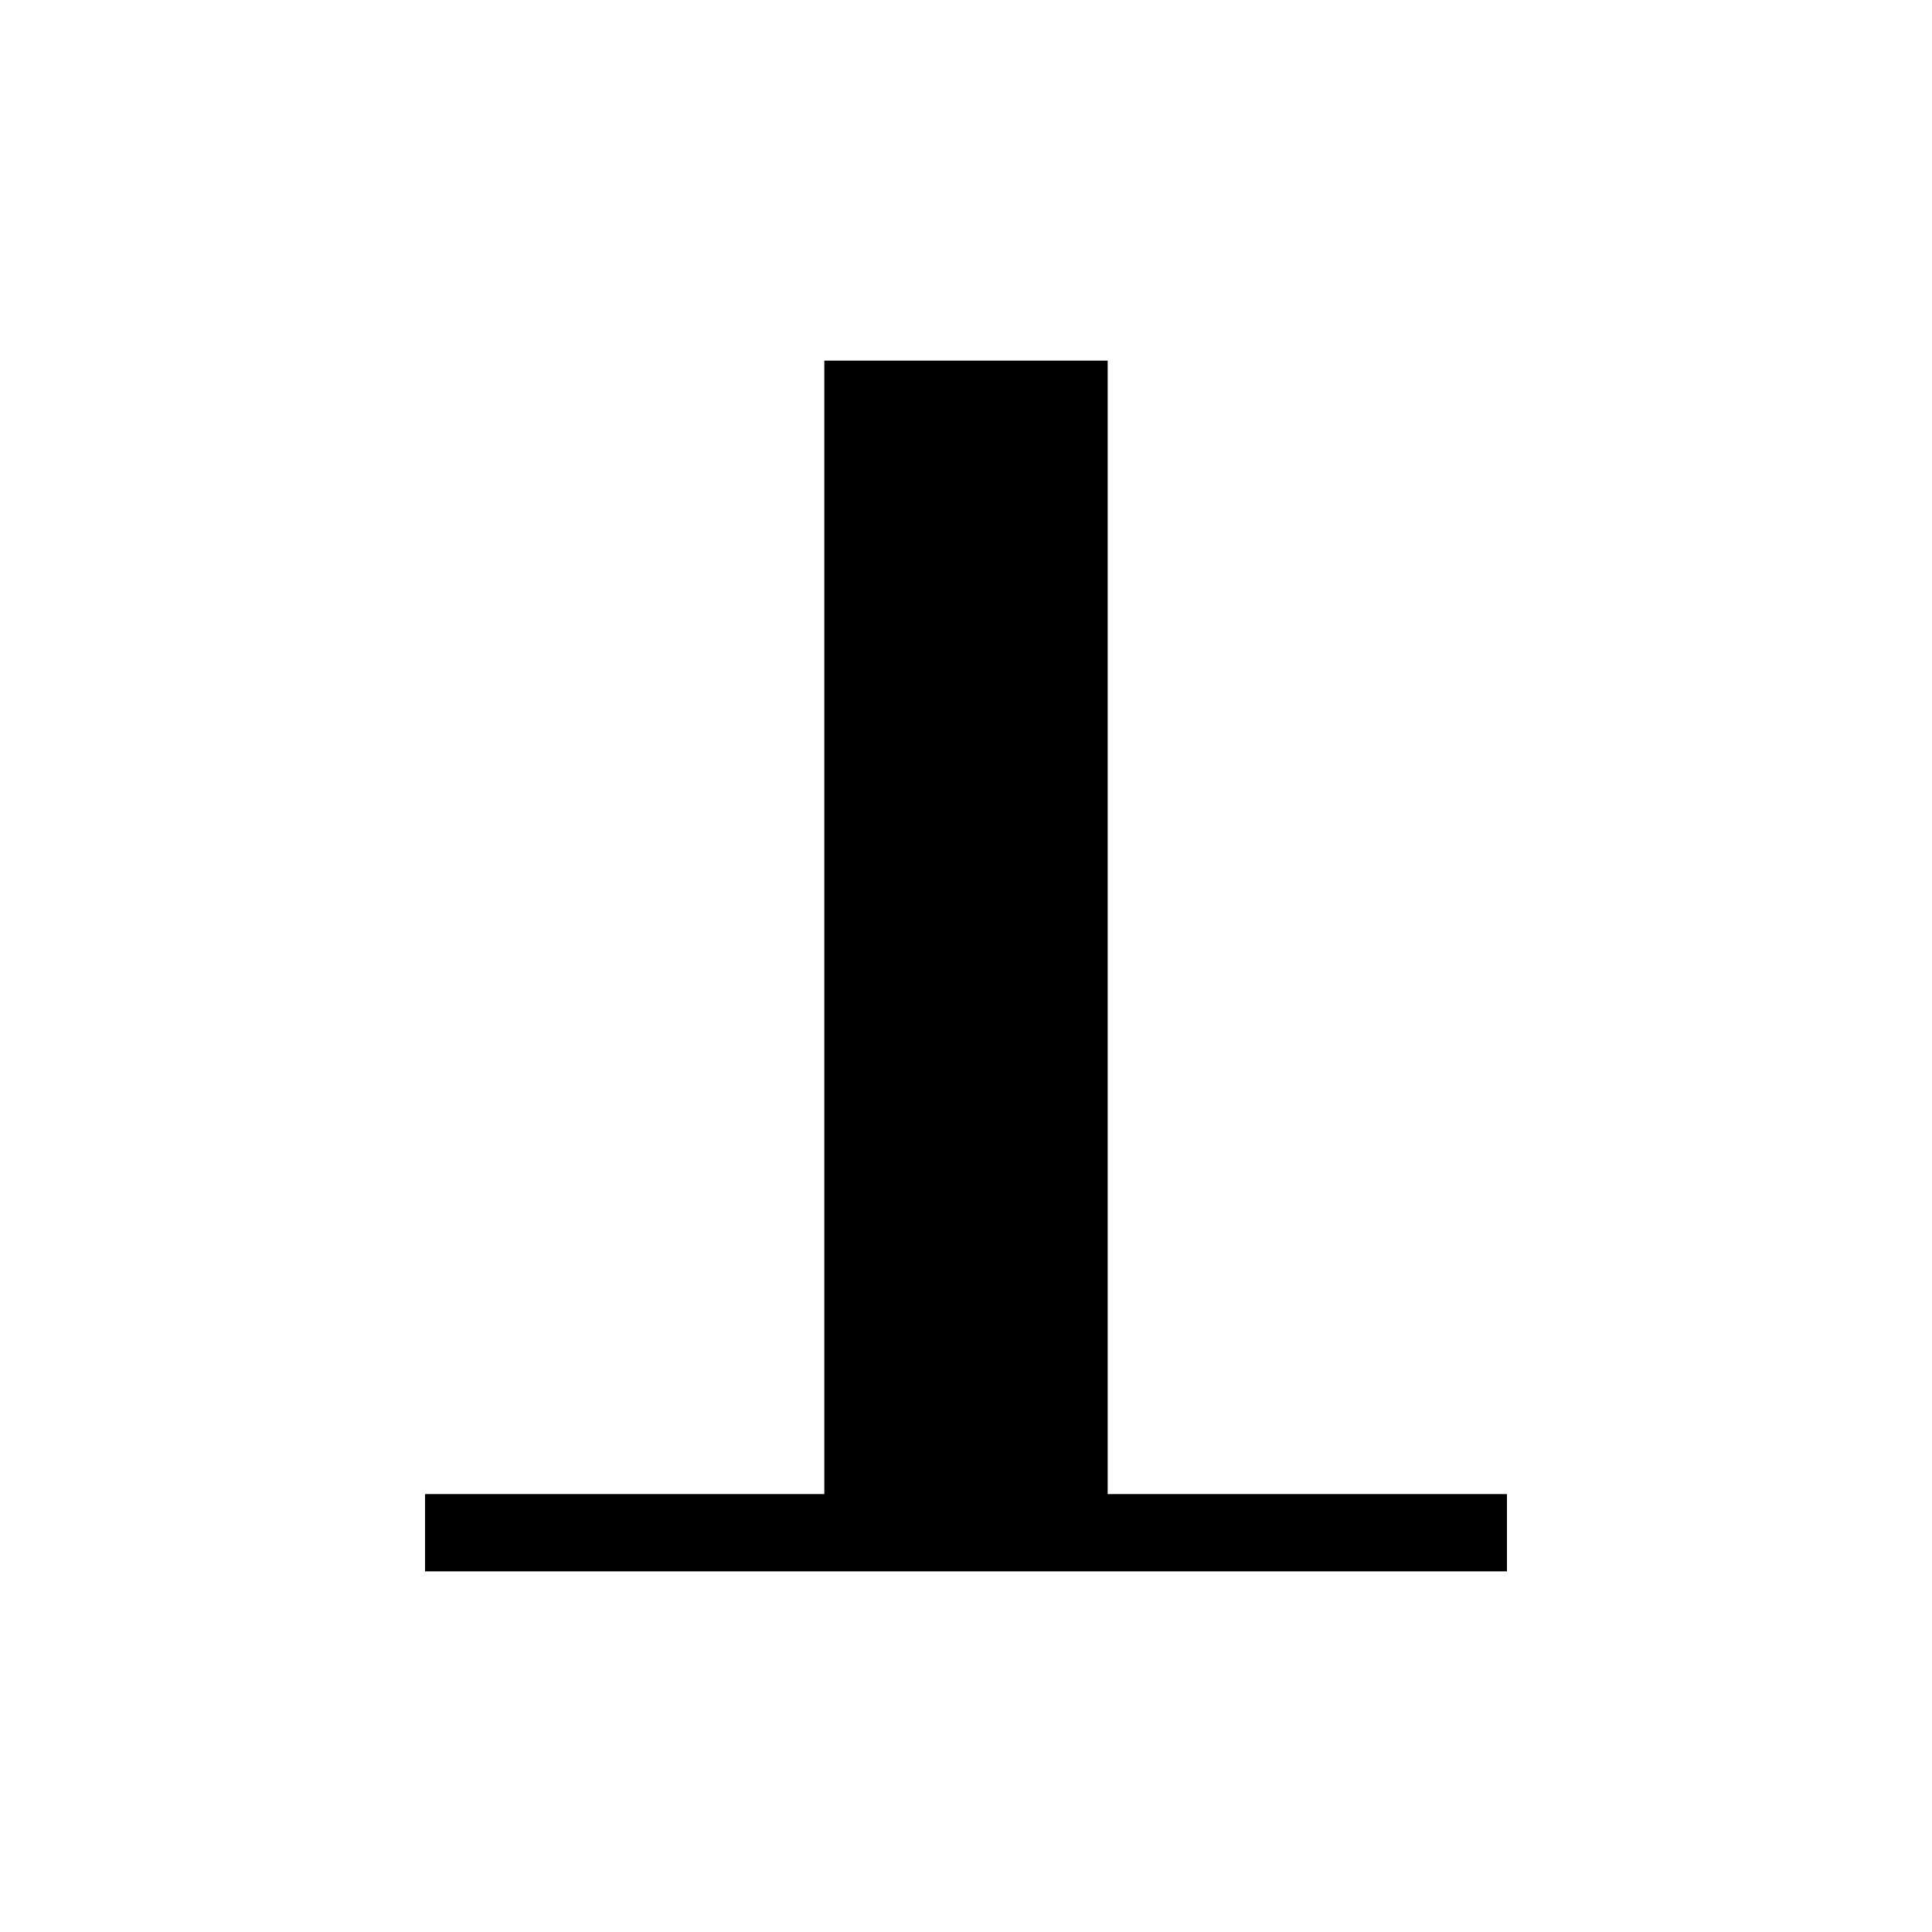
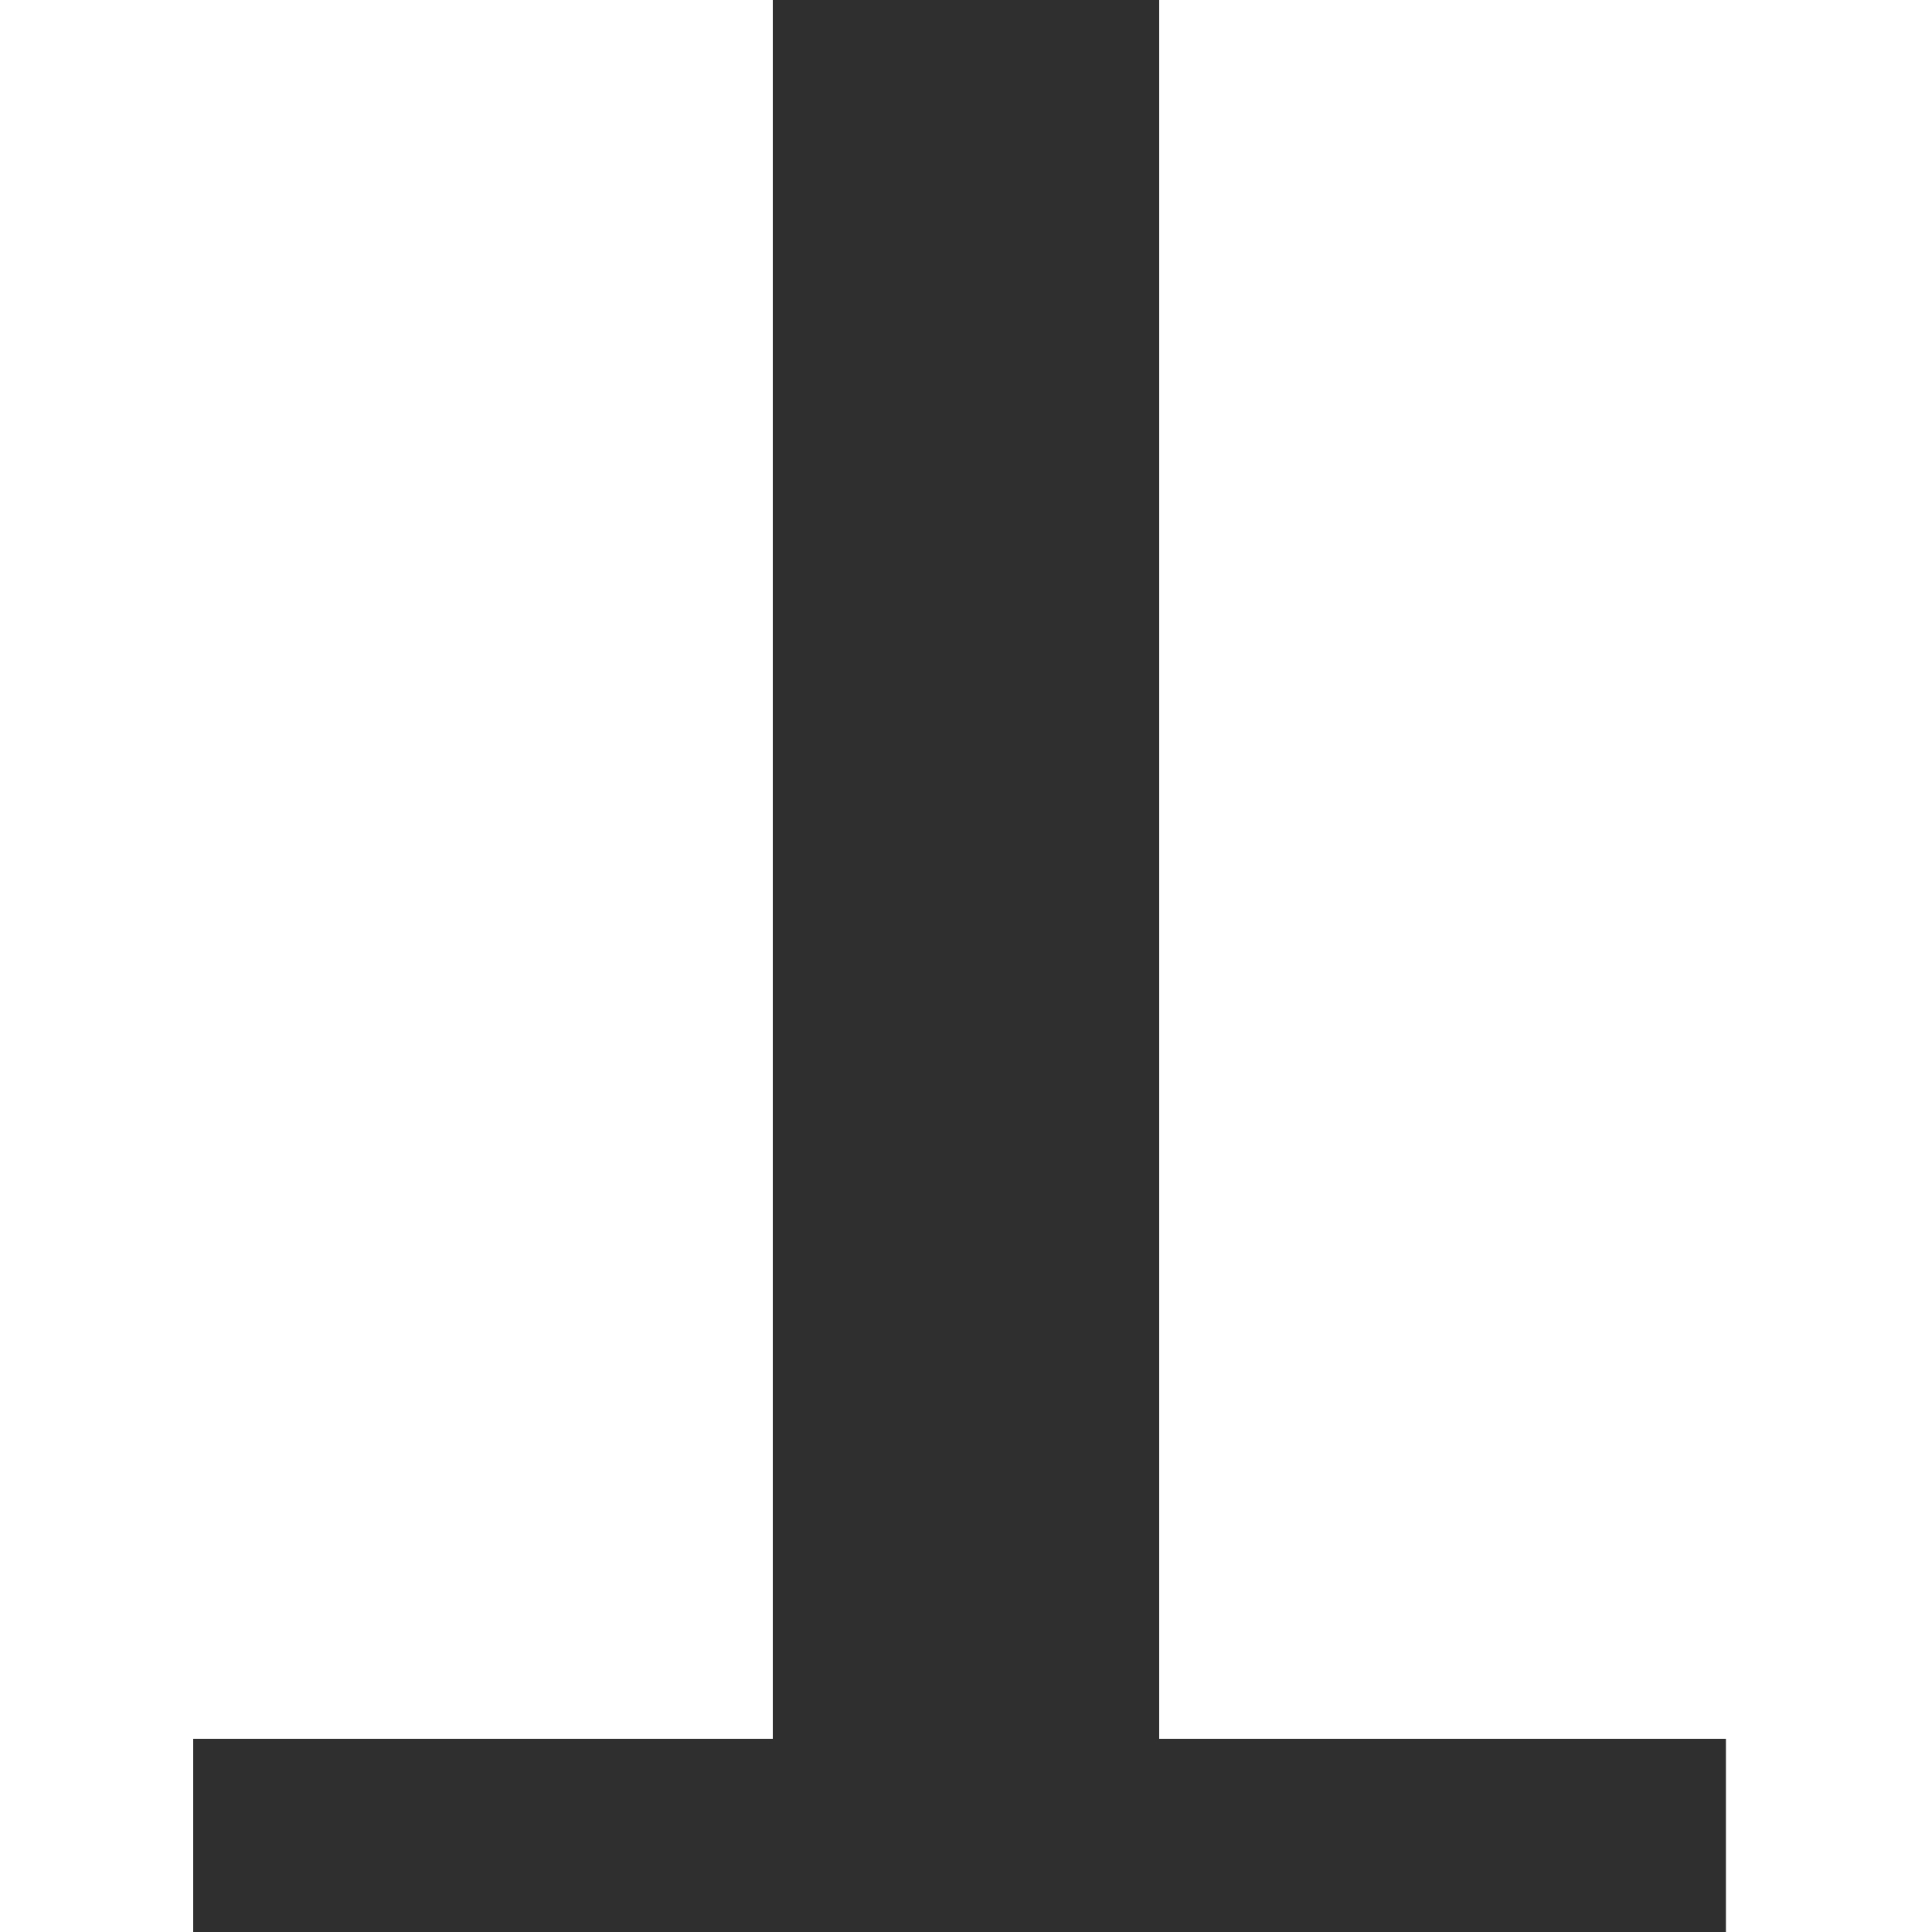
- <svg xmlns="http://www.w3.org/2000/svg" version="1.1" id="bochi" x="0px" y="0px" viewBox="0 0 15 15" enable-background="new 0 0 15 15" xml:space="preserve">
-   <polygon points="8.6,11.6 8.6,2.8 8,2.8 7,2.8 6.4,2.8 6.4,11.6 3.3,11.6 3.3,12.2 11.7,12.2 11.7,11.6 " />
+ <svg xmlns="http://www.w3.org/2000/svg" version="1.1" id="レイヤー_2_1_" x="0px" y="0px" viewBox="0 0 15 15" enable-background="new 0 0 15 15" xml:space="preserve">
+   <polygon fill="#2f2f2f" points="9,13.5 9,0 6,0 6,13.5 1.5,13.5 1.5,15 13.4,15 13.4,13.5 " />
</svg>
